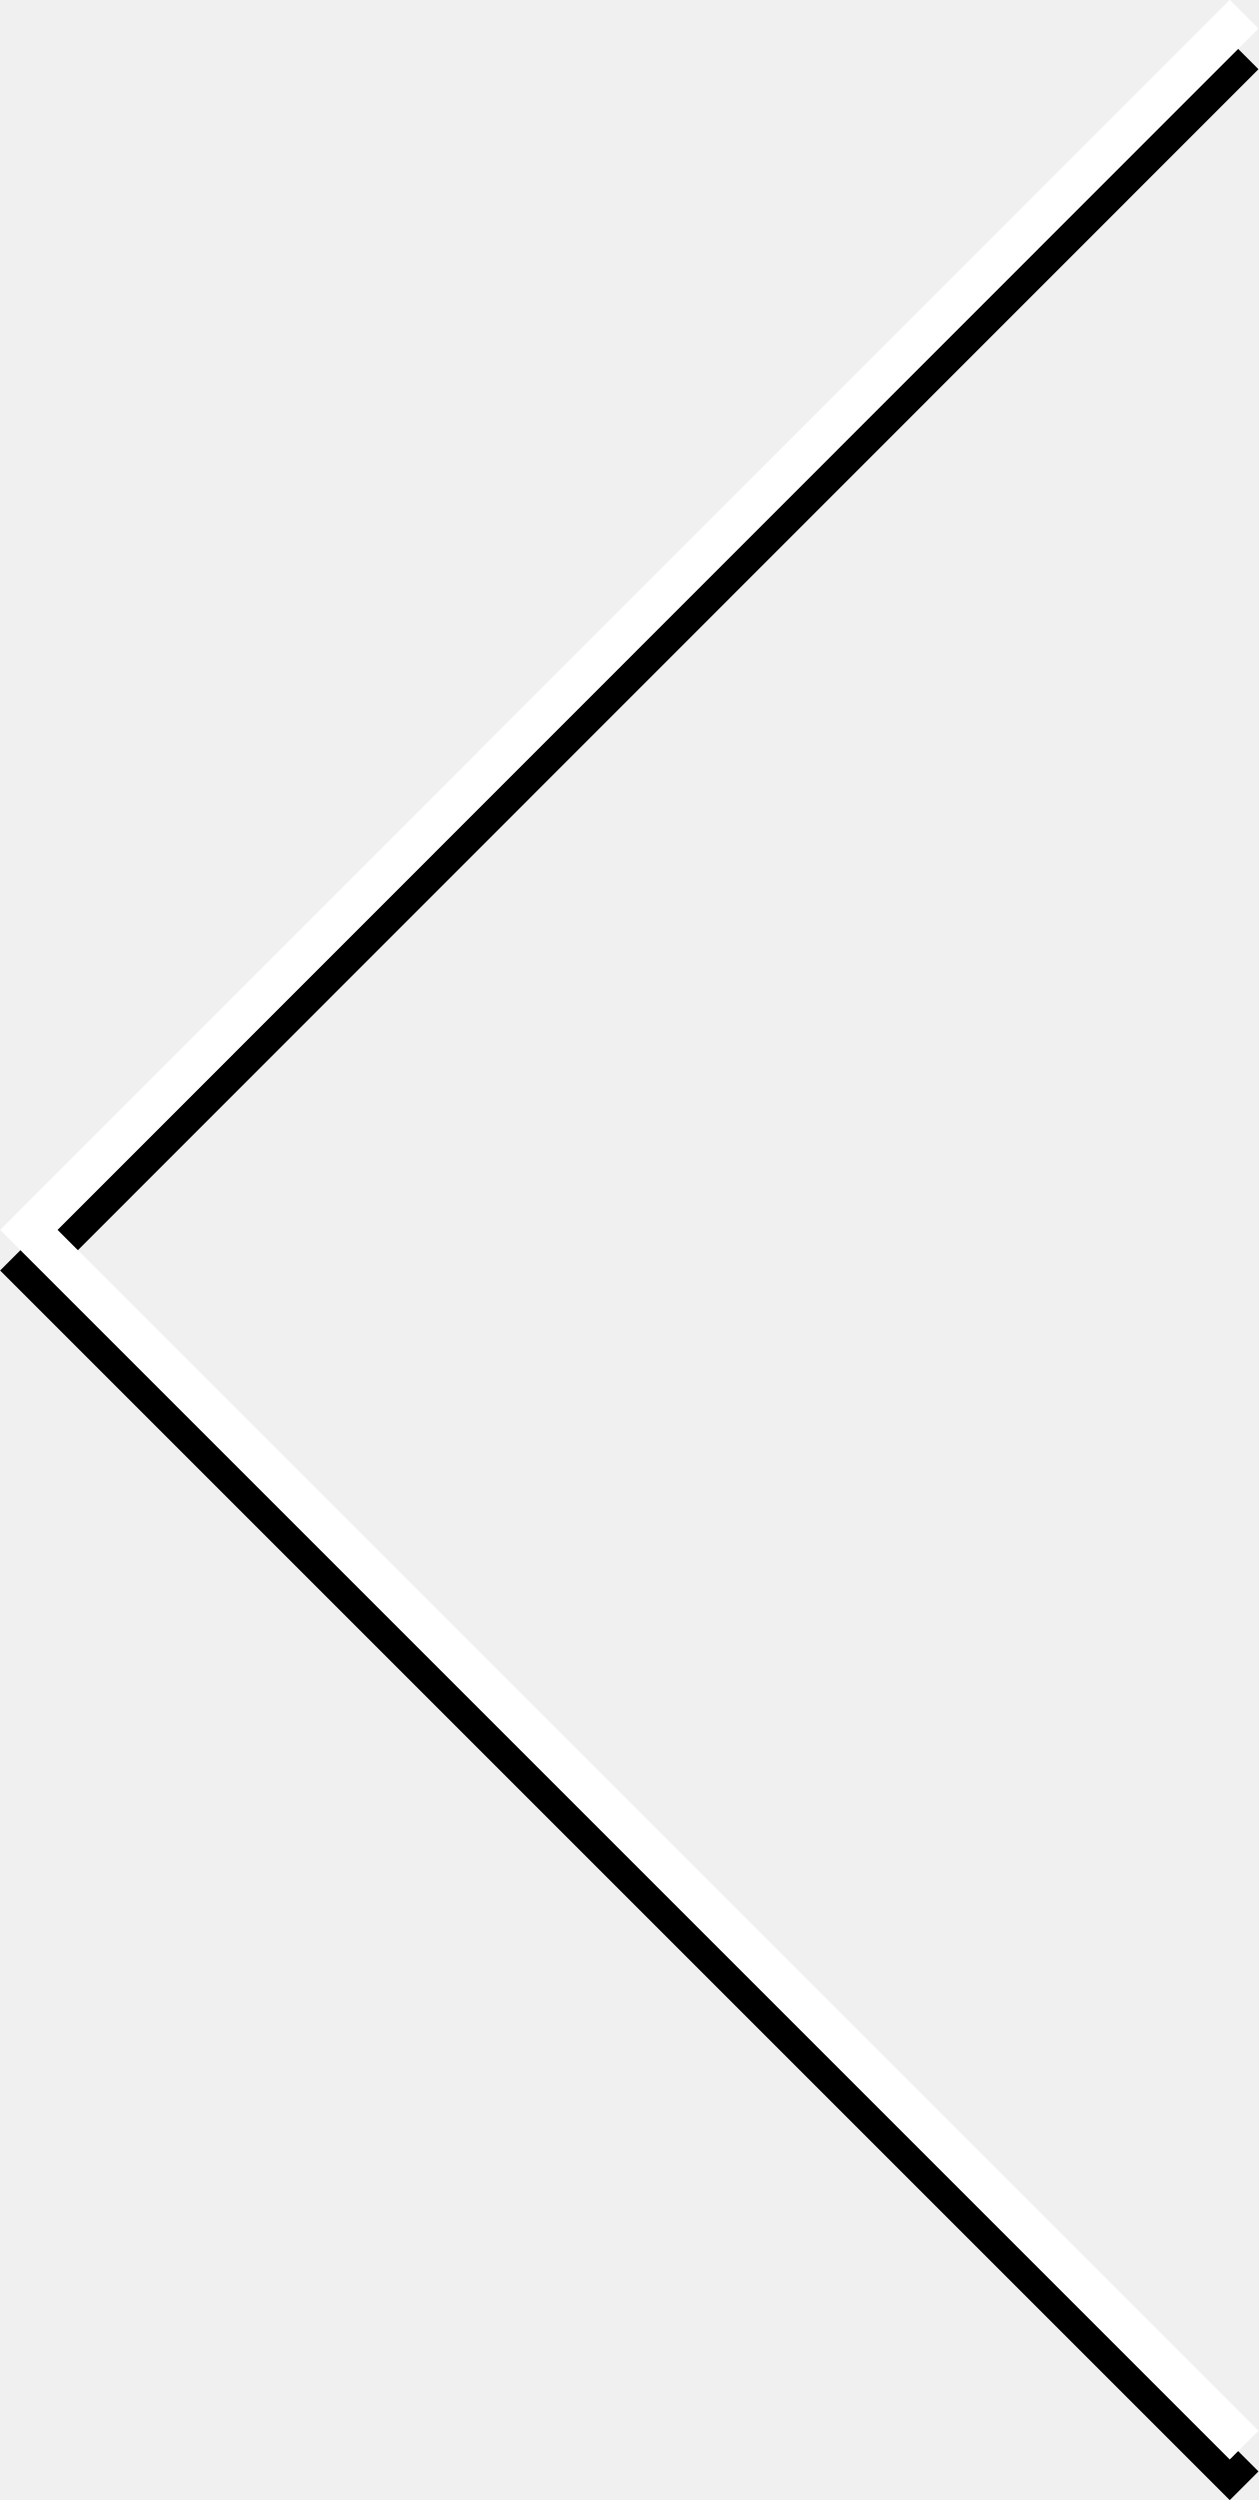
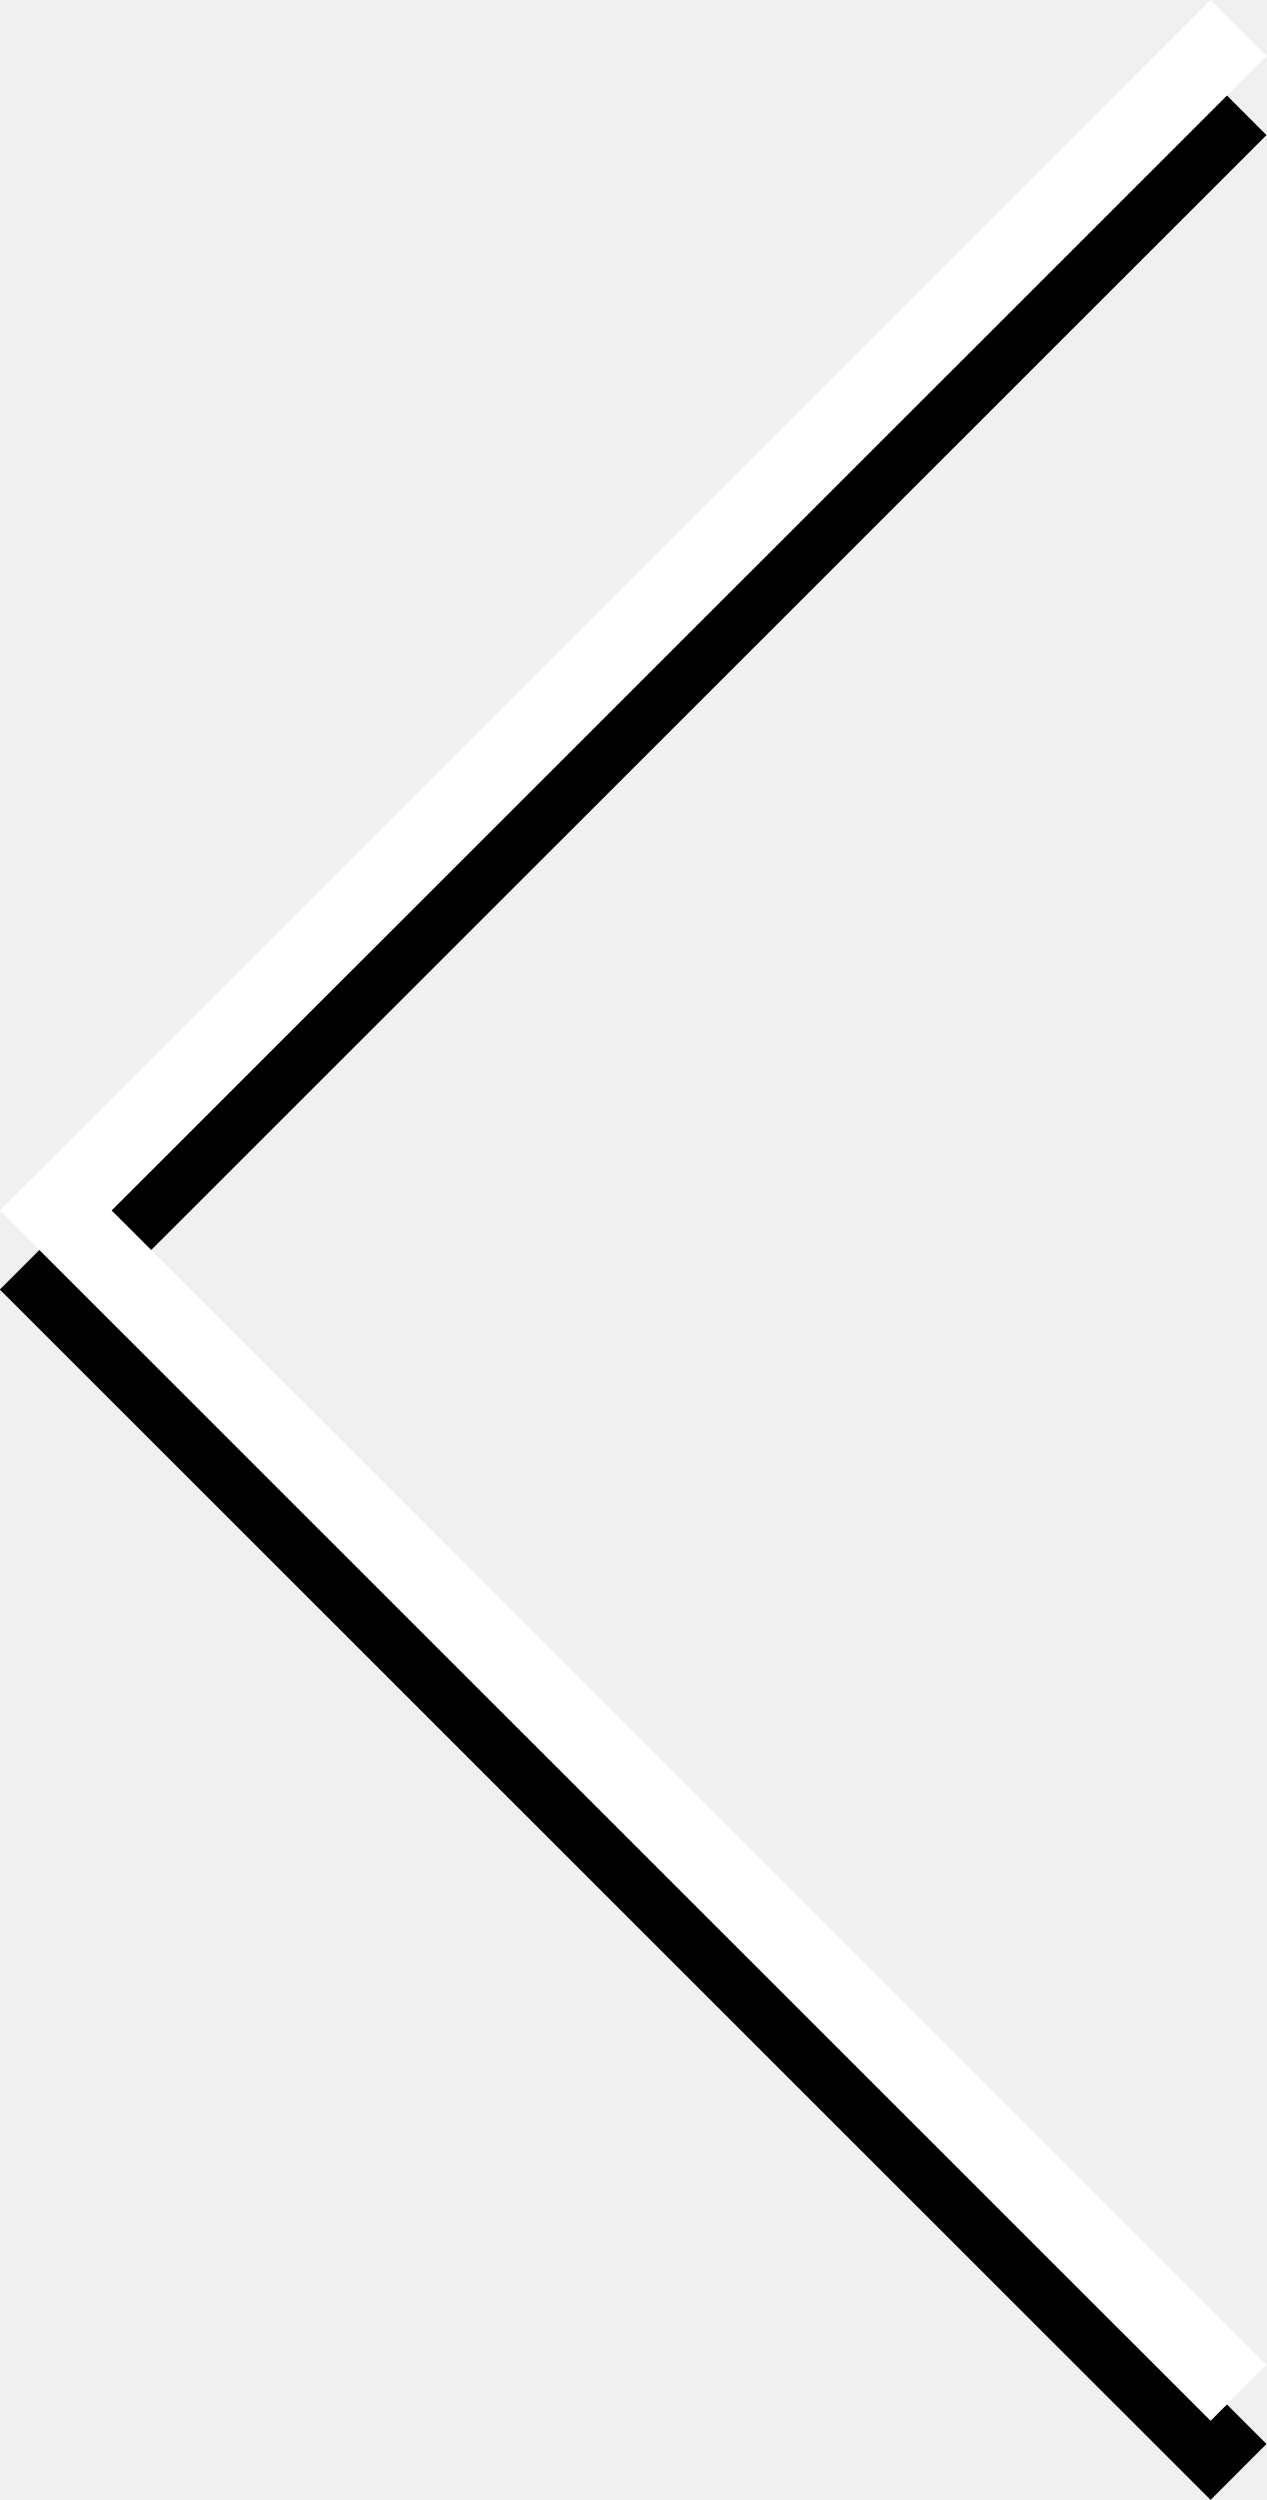
- <svg xmlns="http://www.w3.org/2000/svg" viewBox="0 0 30.97 61.53">
+ <svg xmlns="http://www.w3.org/2000/svg" viewBox="0 0 32.03 63.24">
  <defs>
-     <style>.cls-1,.cls-2{fill:none;stroke-miterlimit:10;}.cls-1{stroke:#000;}.cls-2{stroke:#fff;}</style>
+     <style>.cls-1,.cls-2{fill:none;stroke-miterlimit:10;stroke-width:2px;}.cls-1{stroke:#000;}.cls-2{stroke:#fff;}</style>
  </defs>
  <g id="Ebene_2" data-name="Ebene 2">
    <g id="UI">
-       <polyline id="Back" class="cls-1" points="30.62 61.18 0.71 31.27 30.62 1.35" />
-       <polyline id="Back-2" data-name="Back" class="cls-2" points="30.62 60.18 0.71 30.27 30.62 0.35" />
+       <polyline id="Back" class="cls-1" points="31.33 62.53 1.41 32.62 31.33 2.71" />
+       <polyline id="Back-2" data-name="Back" class="cls-2" points="31.33 60.53 1.41 30.62 31.33 0.71" />
    </g>
  </g>
</svg>
